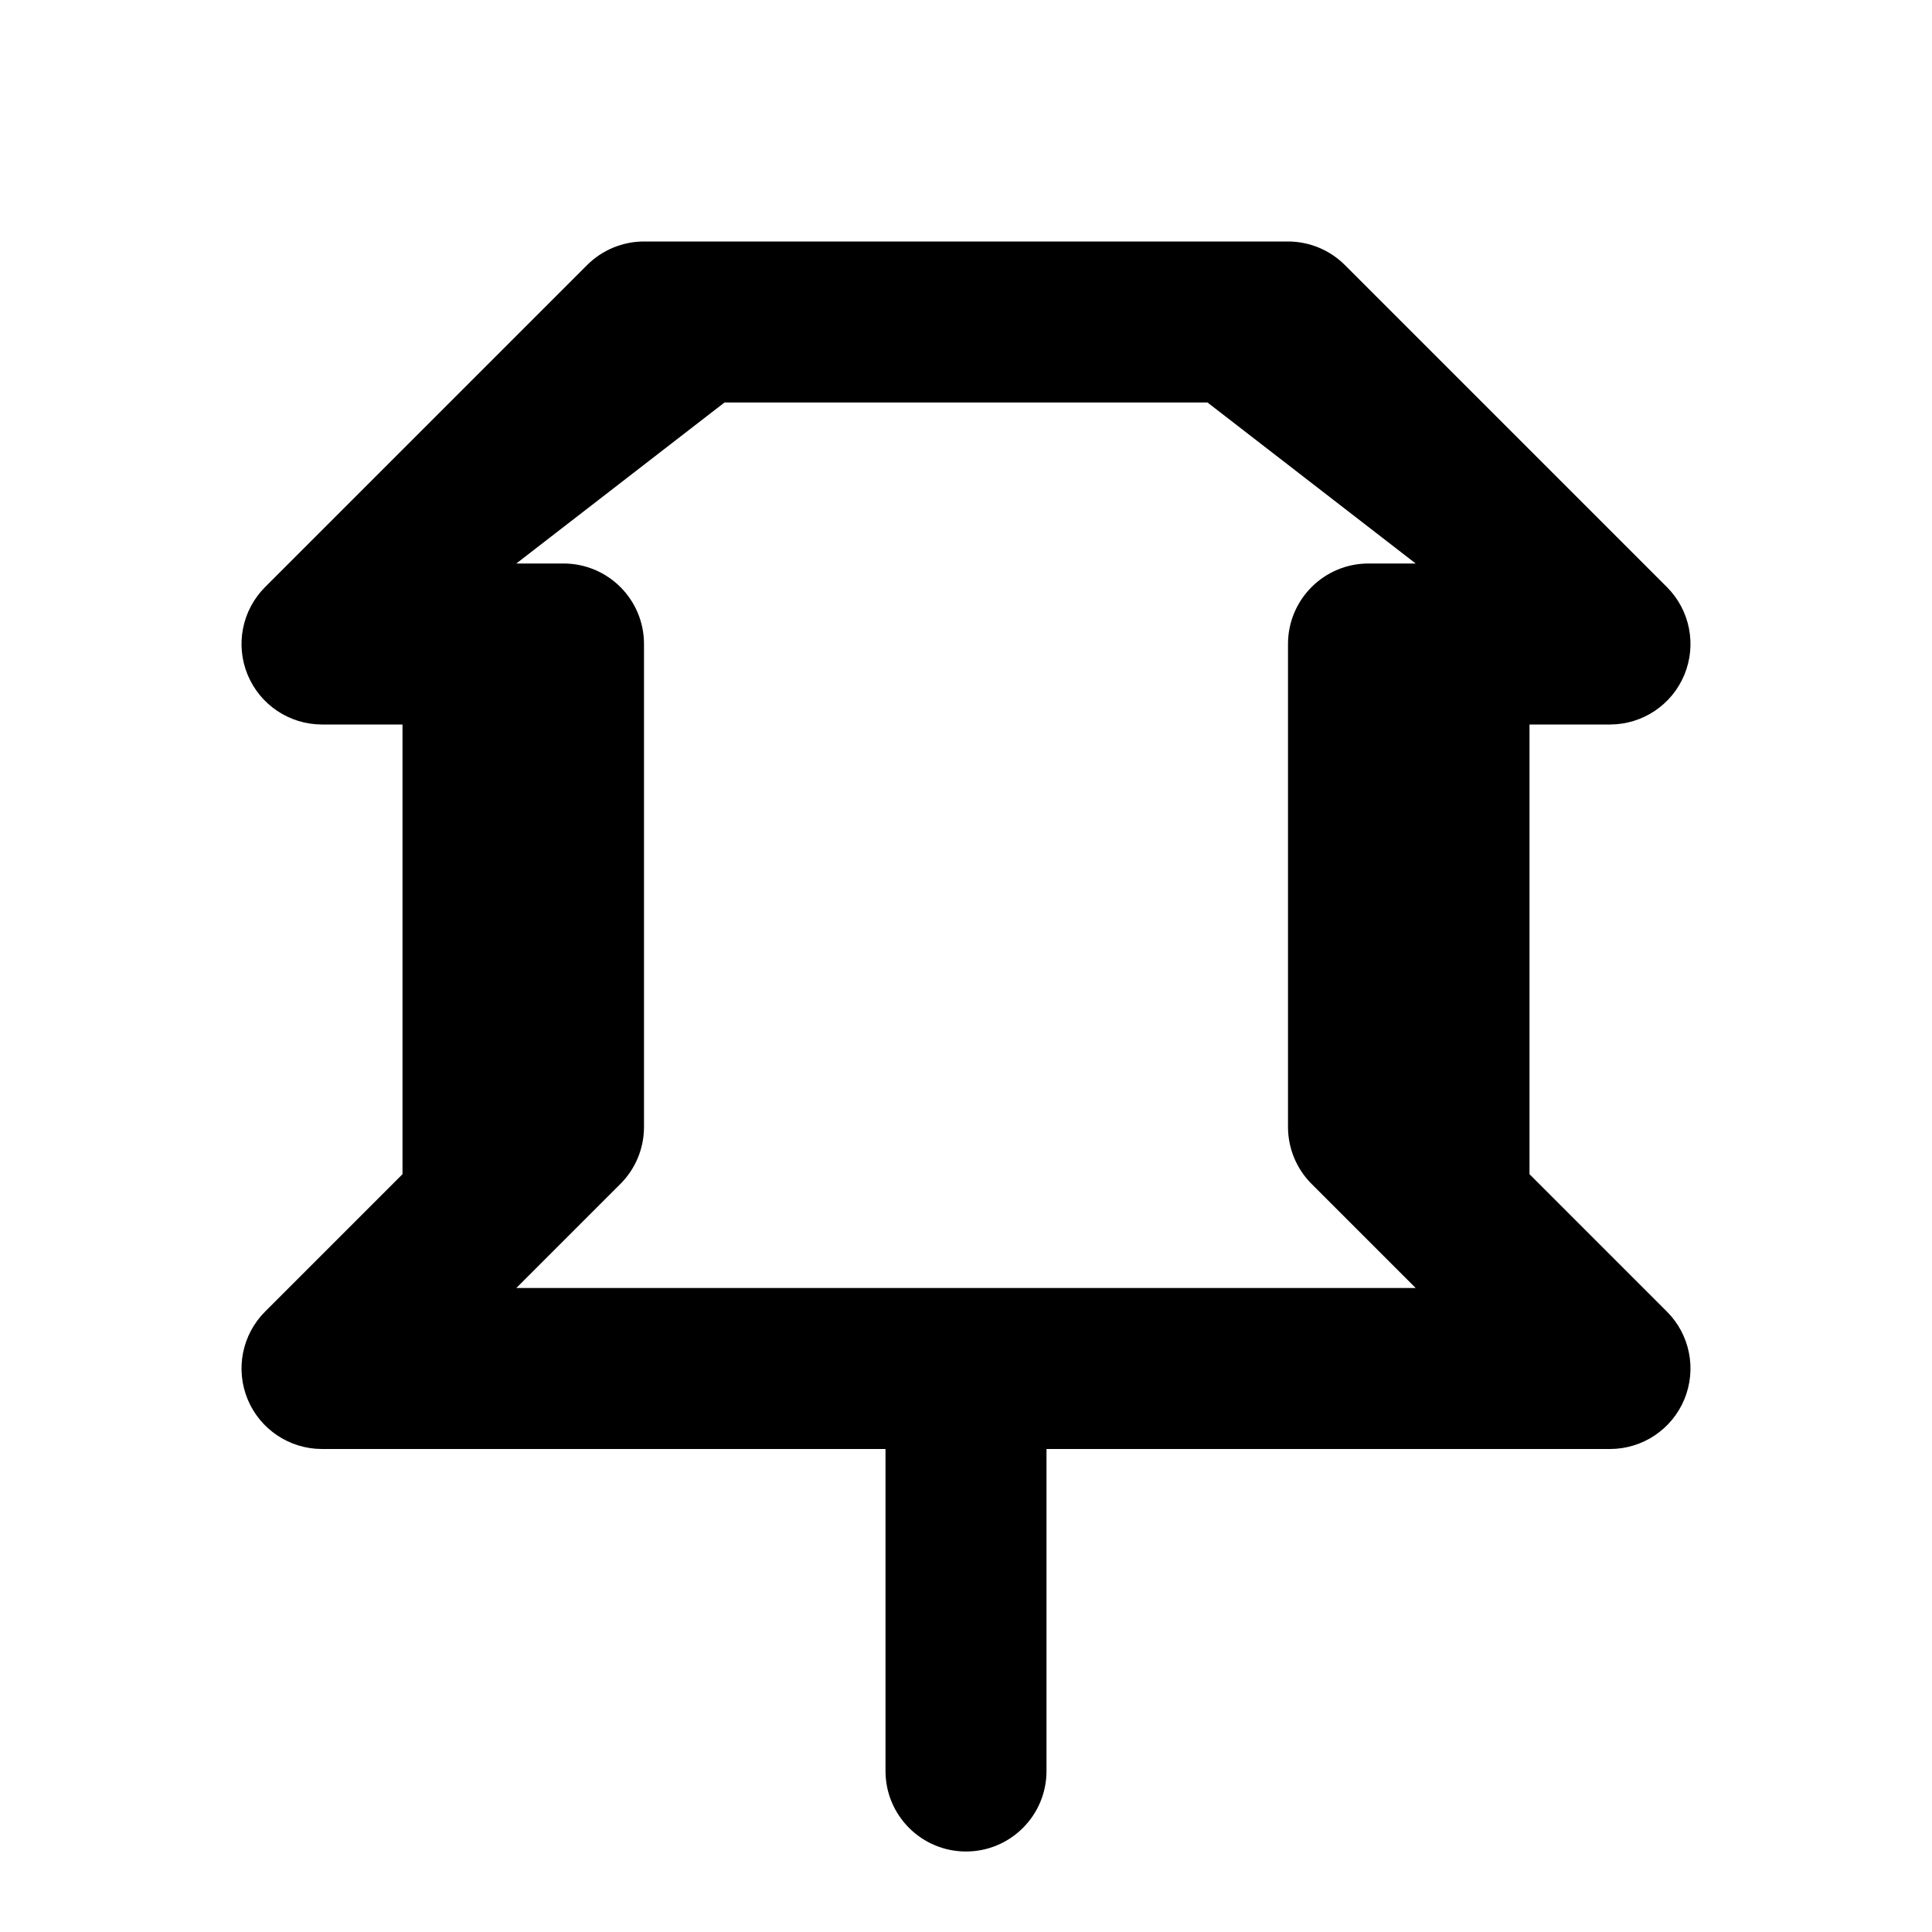
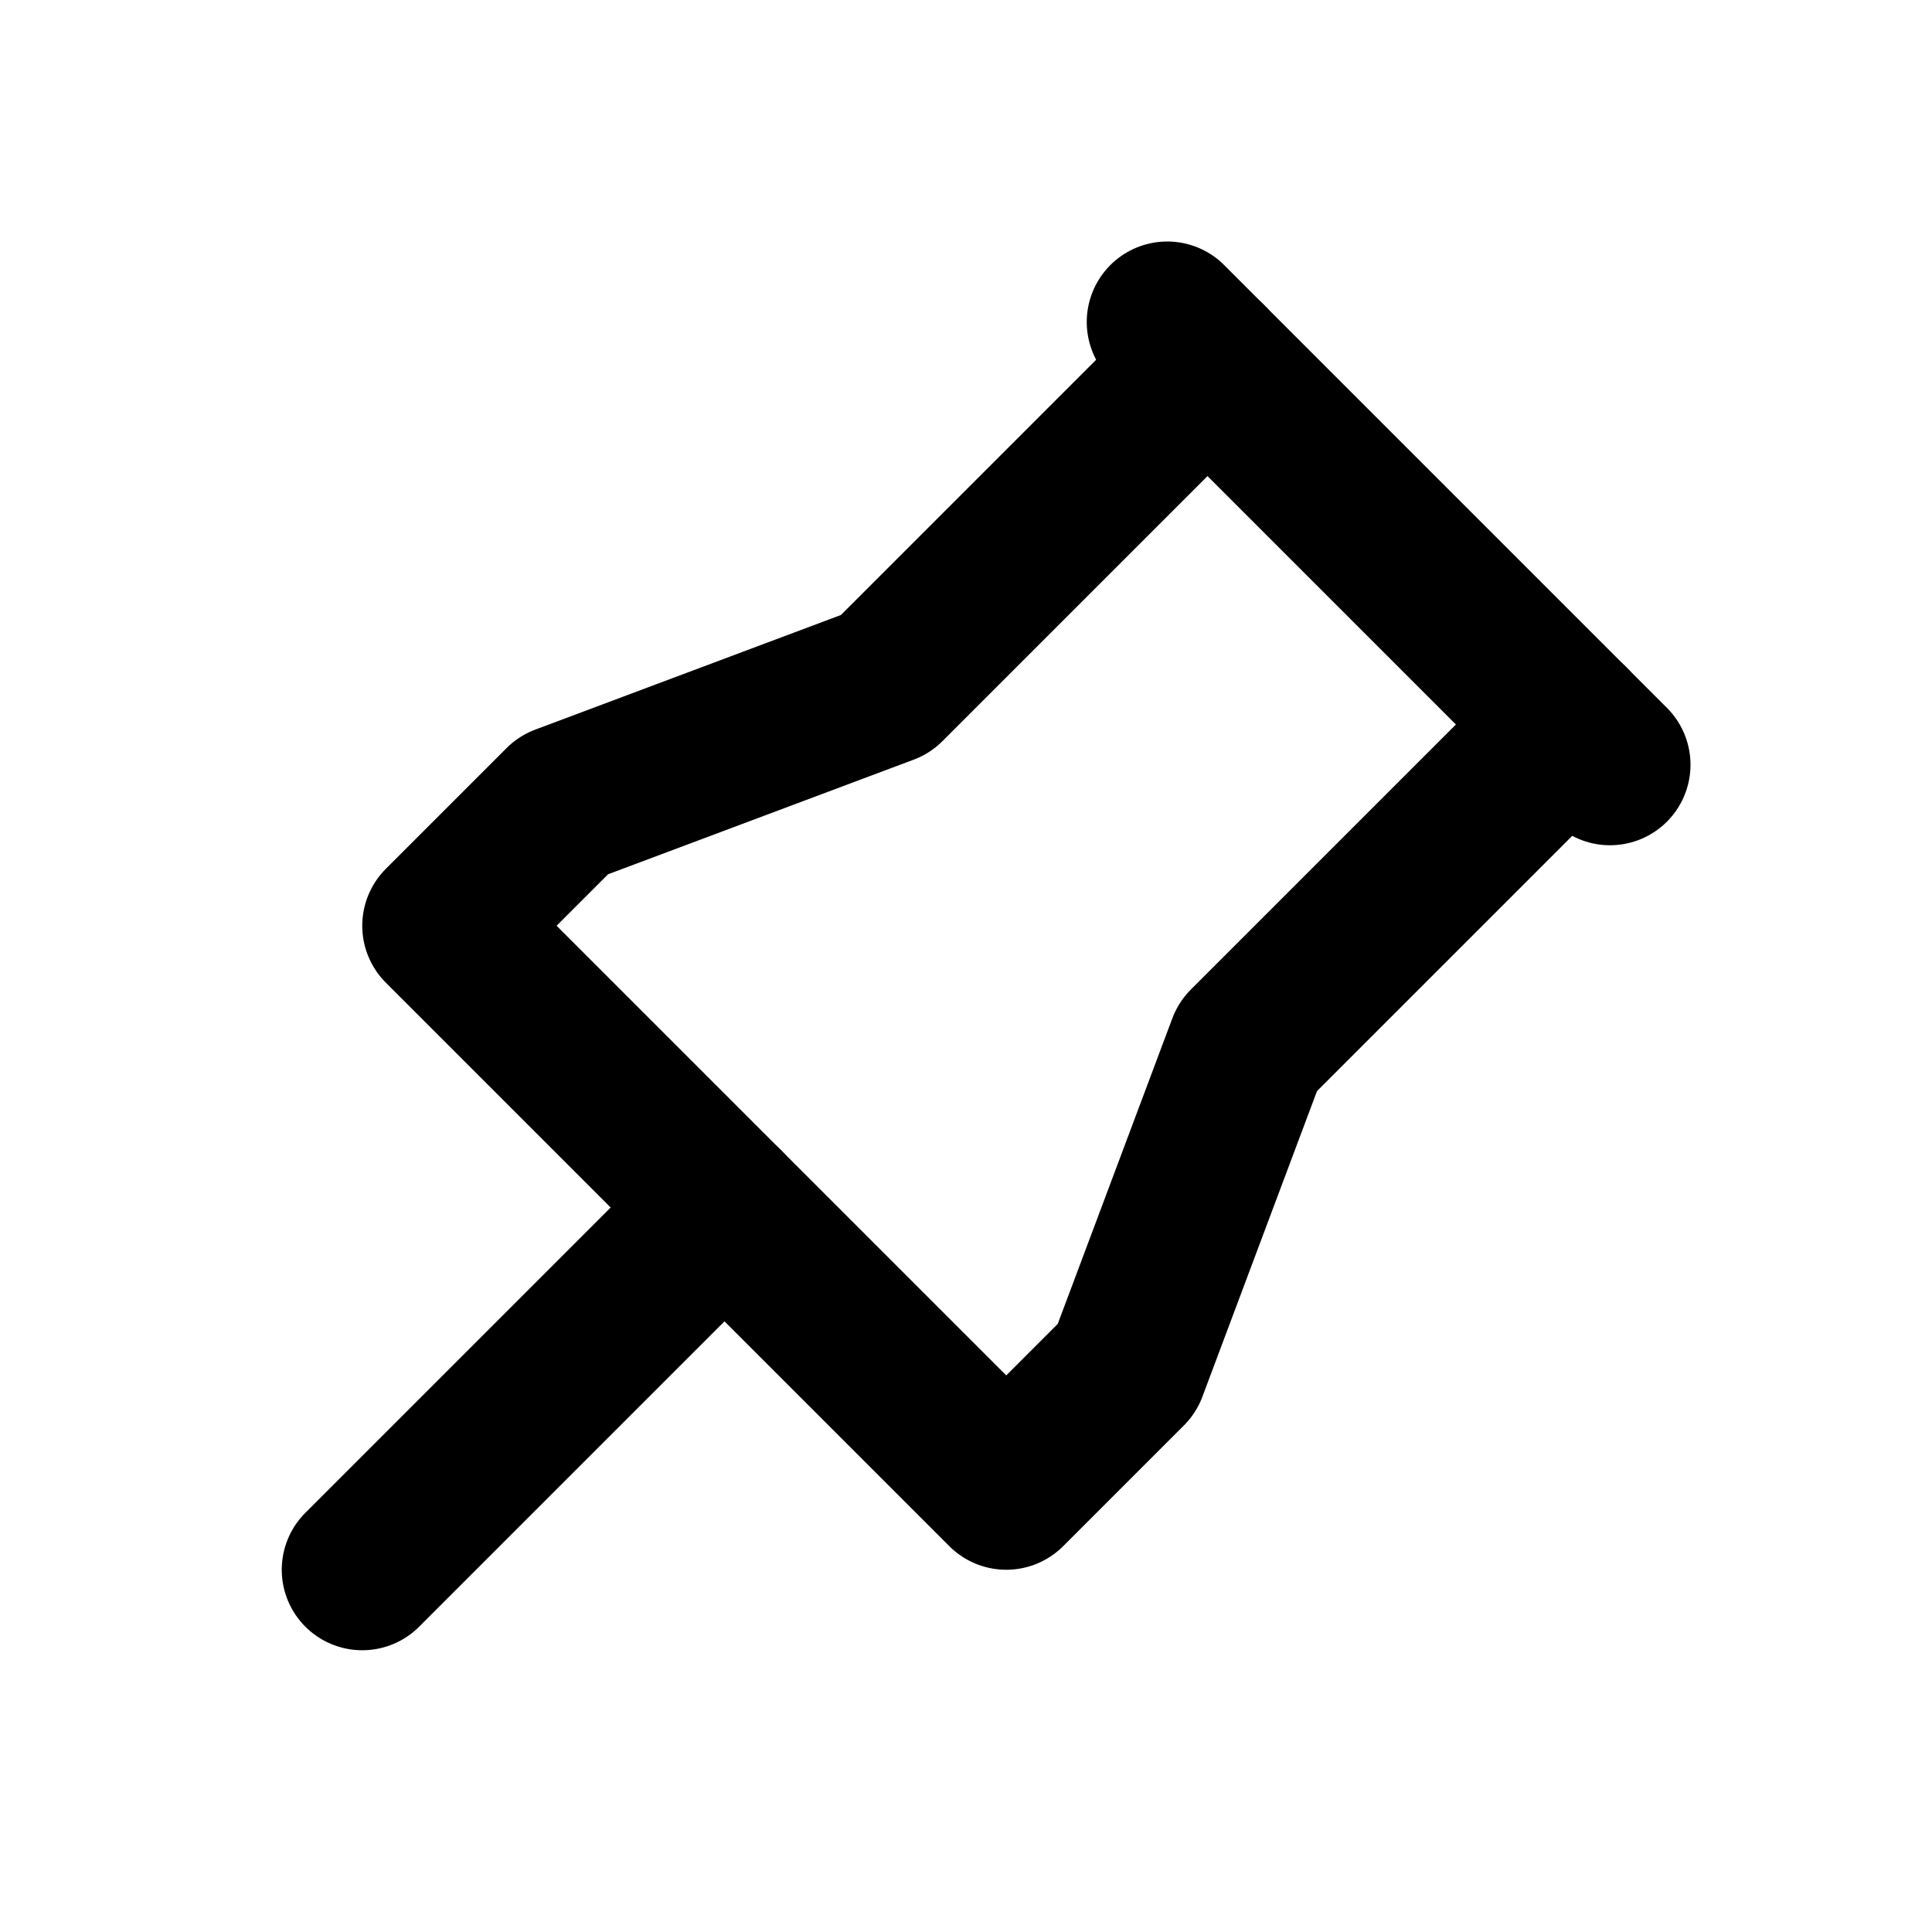
- <svg xmlns="http://www.w3.org/2000/svg" viewBox="0 0 24 24" fill="currentColor" width="24" height="24">
-   <path d="M16 3a1 1 0 0 1 .707.293l4 4A1 1 0 0 1 20 9h-1v5.586l1.707 1.707A1 1 0 0 1 20 18h-7v4a1 1 0 0 1-2 0v-4H4a1 1 0 0 1-.707-1.707L5 14.586V9H4a1 1 0 0 1-.707-1.707l4-4A1 1 0 0 1 8 3h8zm-1 2H9L6.414 7H7a1 1 0 0 1 1 1v6a1 1 0 0 1-.293.707L6.414 16H17.586L16.293 14.707A1 1 0 0 1 16 14V8a1 1 0 0 1 1-1h.586L15 5z" />
+ <svg xmlns="http://www.w3.org/2000/svg" width="24" height="24" viewBox="0 0 24 24" fill="none" stroke="currentColor" stroke-width="2" stroke-linecap="round" stroke-linejoin="round" class="icon icon-tabler icons-tabler-outline icon-tabler-pin">
+   <path stroke="none" d="M0 0h24v24H0z" fill="none" />
+   <path d="M15 4.5l-4 4l-4 1.5l-1.5 1.5l7 7l1.5 -1.5l1.5 -4l4 -4" />
+   <path d="M9 15l-4.5 4.5" />
+   <path d="M14.5 4l5.5 5.5" />
</svg>
